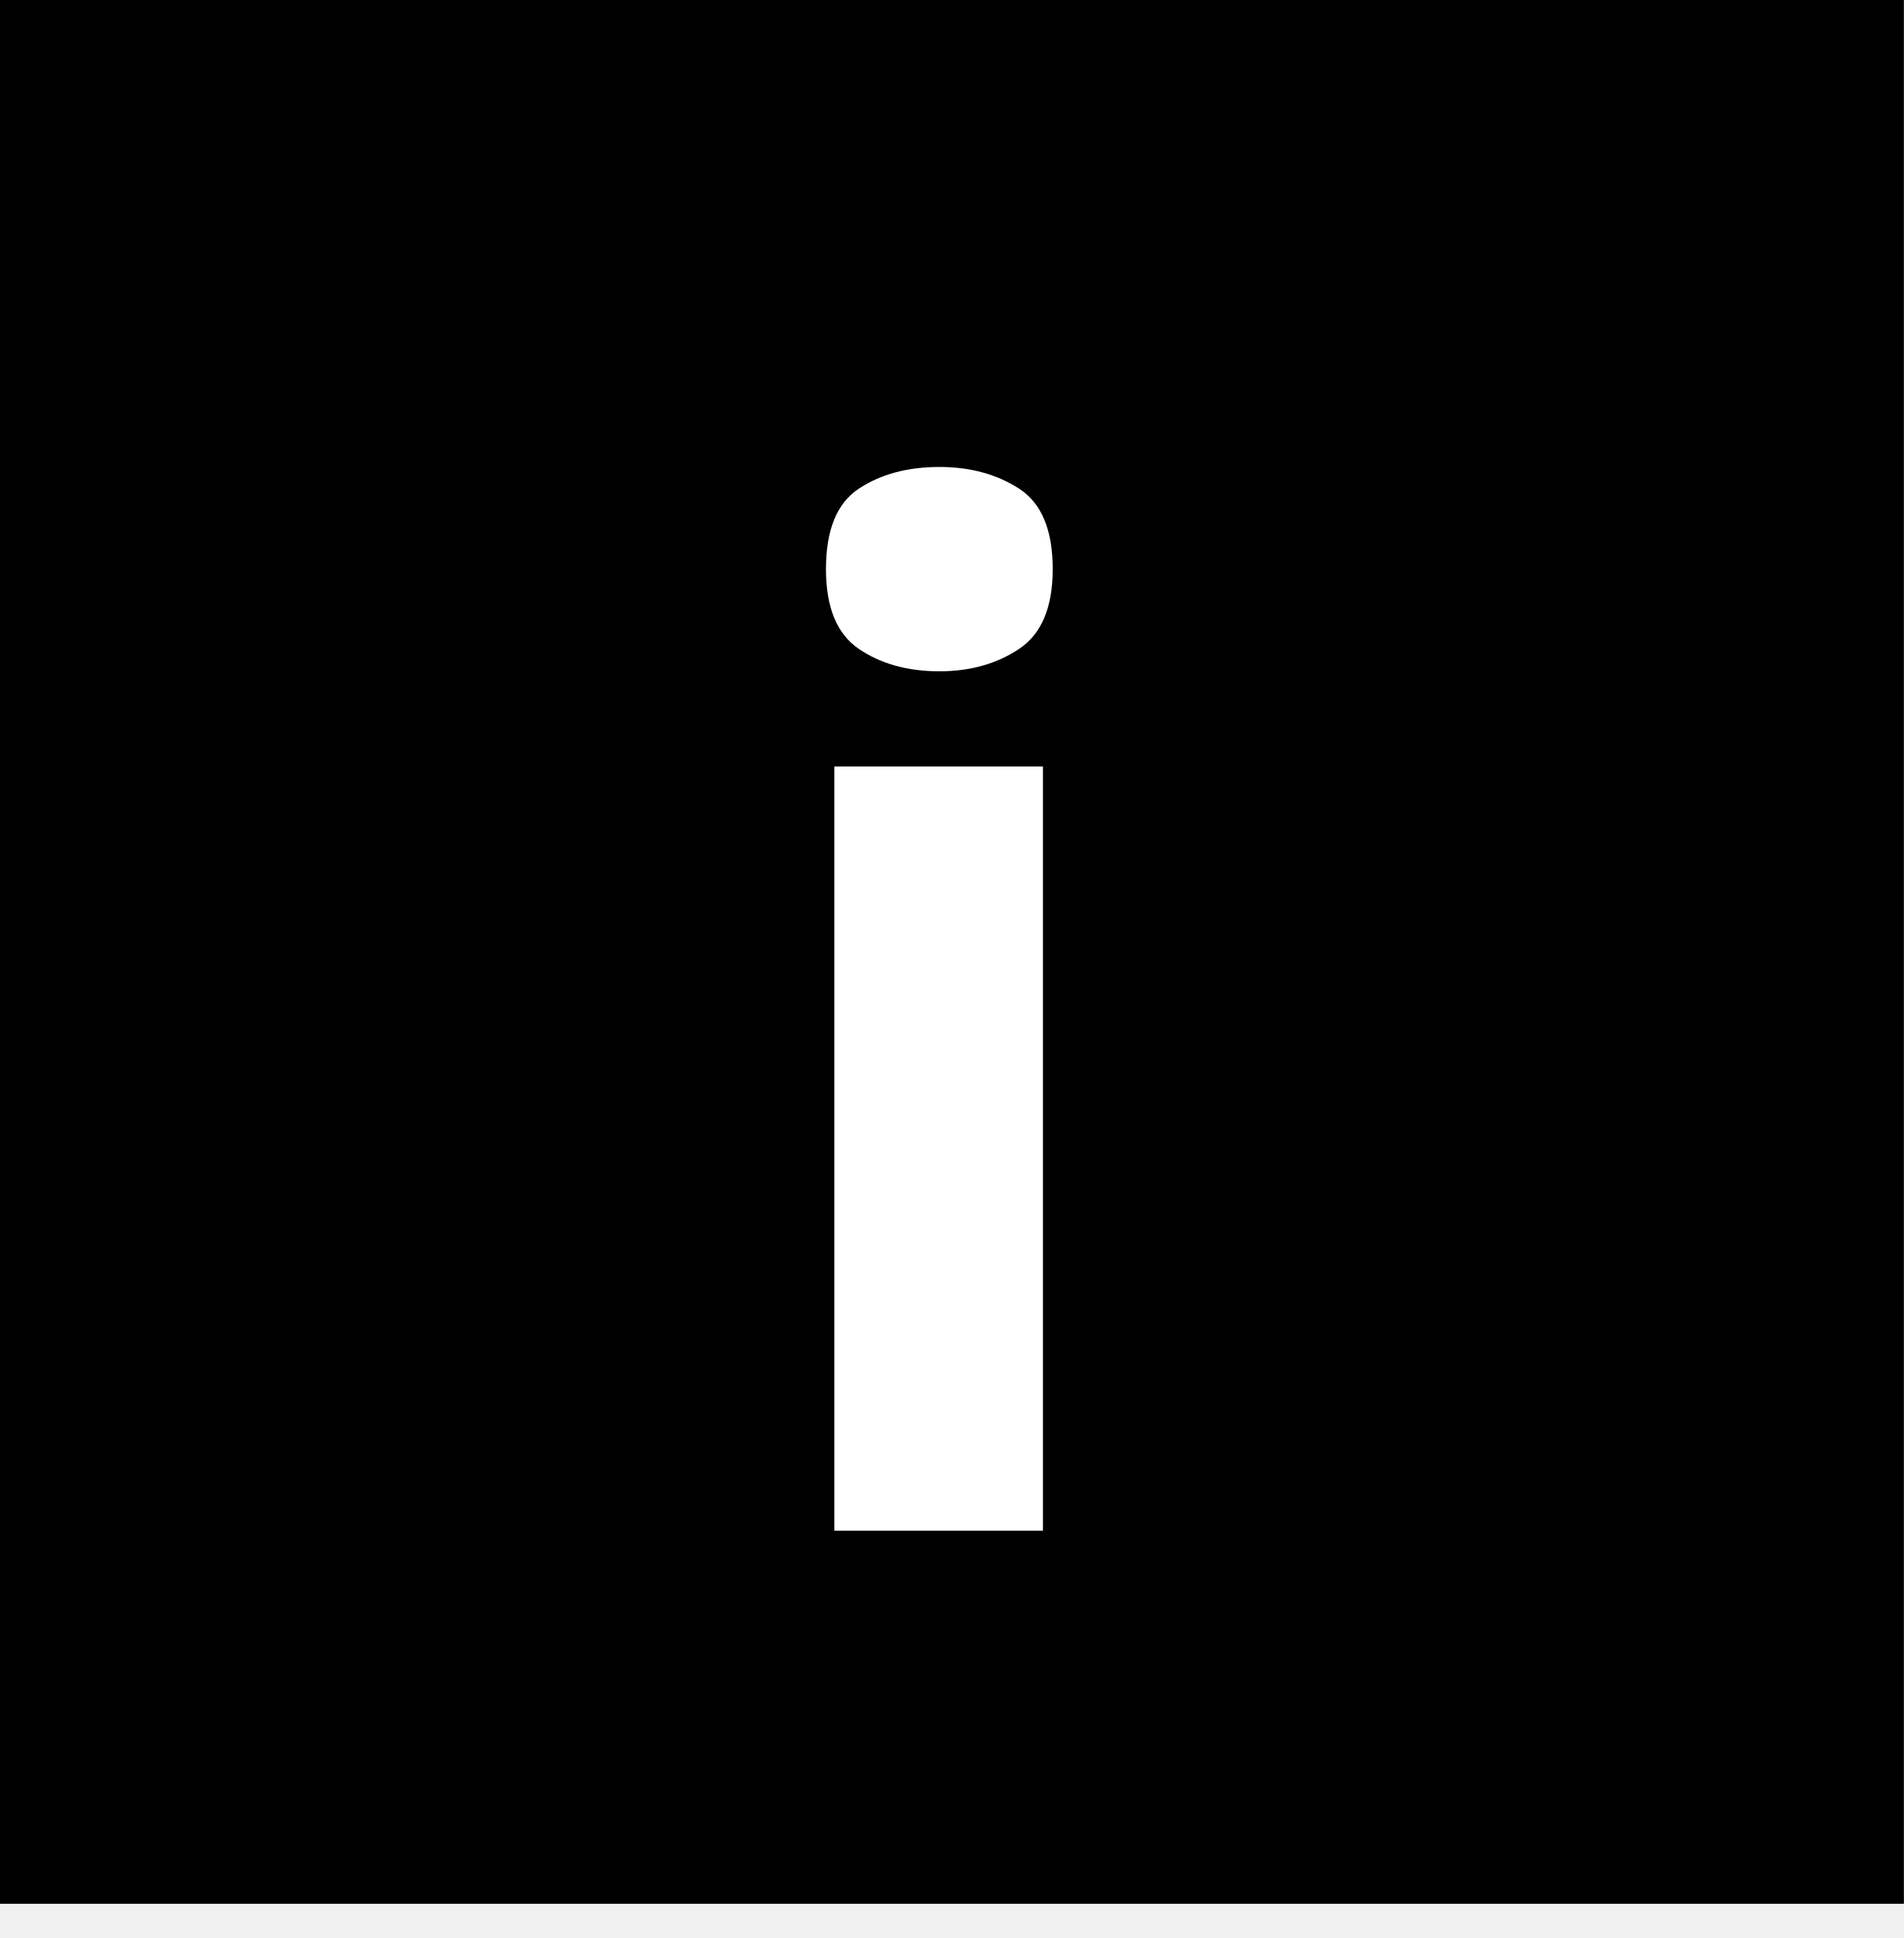
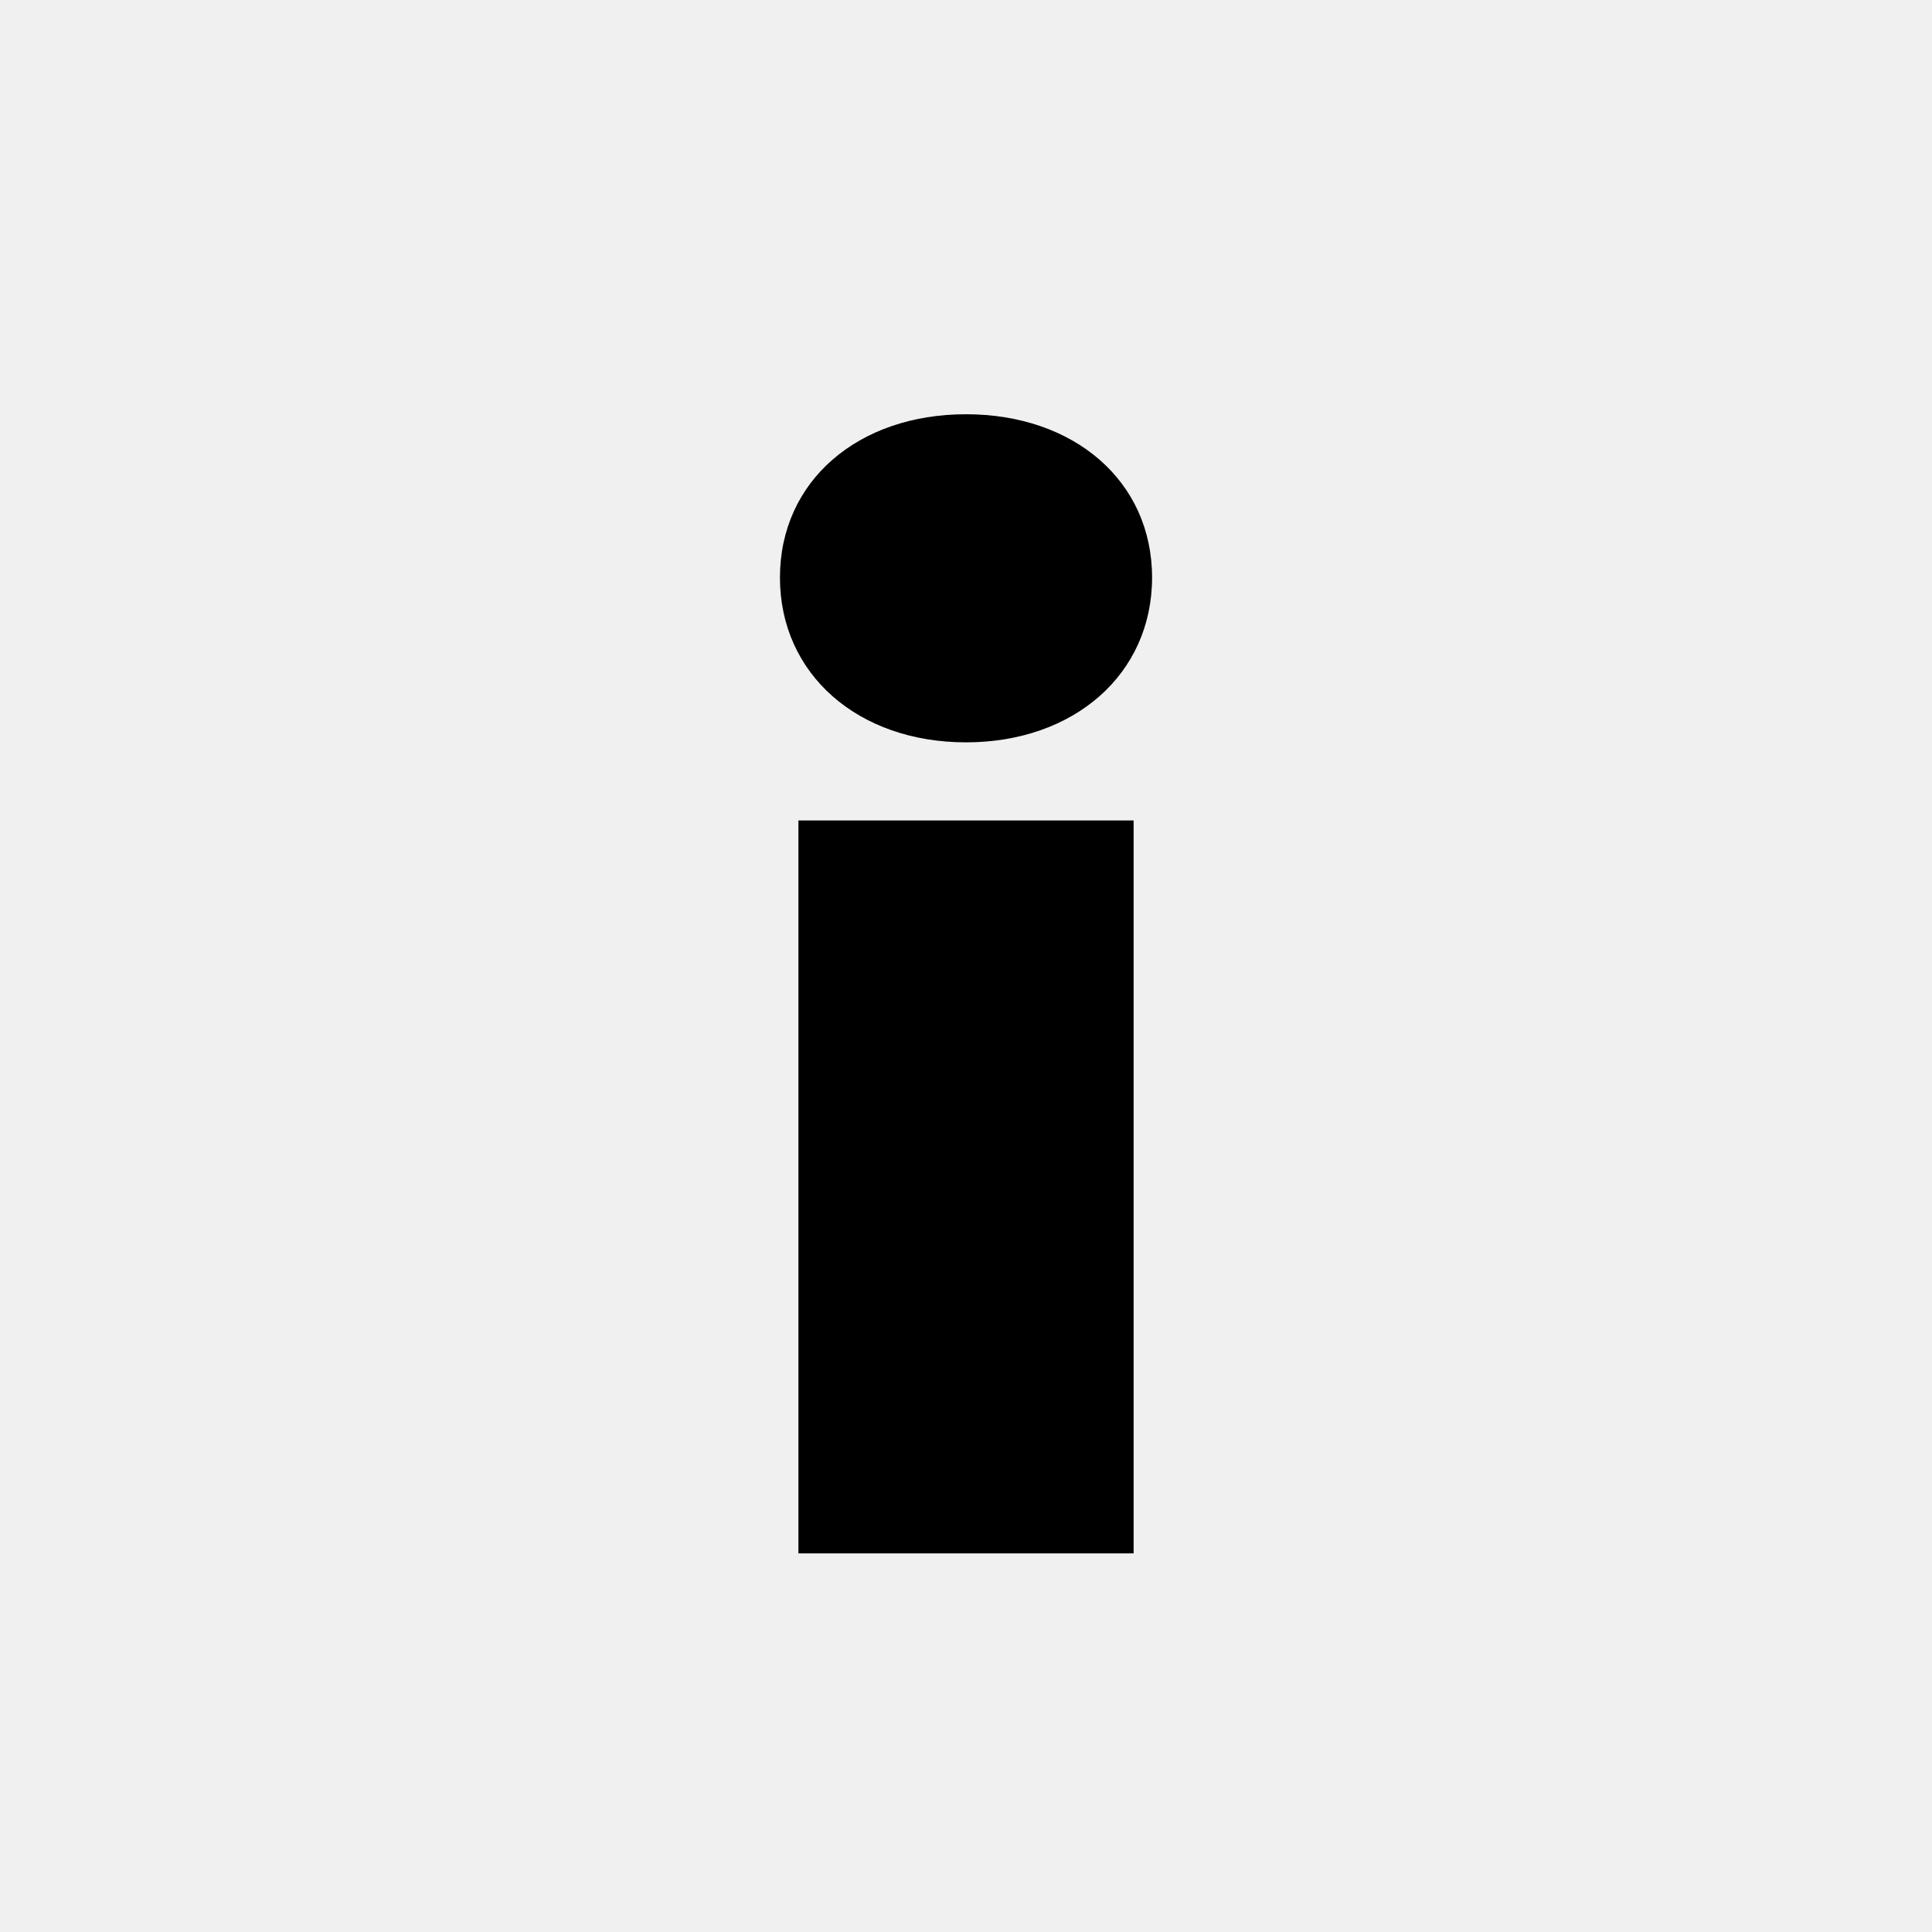
- <svg xmlns="http://www.w3.org/2000/svg" viewBox="0 0 888.56 904.53">
-   <path d="M0 0h888.56v888.56H0z" />
-   <text transform="translate(338.45 714.43)" font-size="653.26" fill="#fff" font-family="Agrandir-GrandHeavy,Agrandir" font-weight="800">i
-   </text>
+ <svg xmlns="http://www.w3.org/2000/svg" viewBox="0 0 888.56 888.56">
+   <path class="light" d="M358.71 265.64c0-44.42 35.92-75.12 85.57-75.12s85.58 30.7 85.58 75.12-35.93 75.78-85.58 75.78-85.57-31.36-85.57-75.78zm8.49 111.71h154.17v337.08H367.2z" />
</svg>
